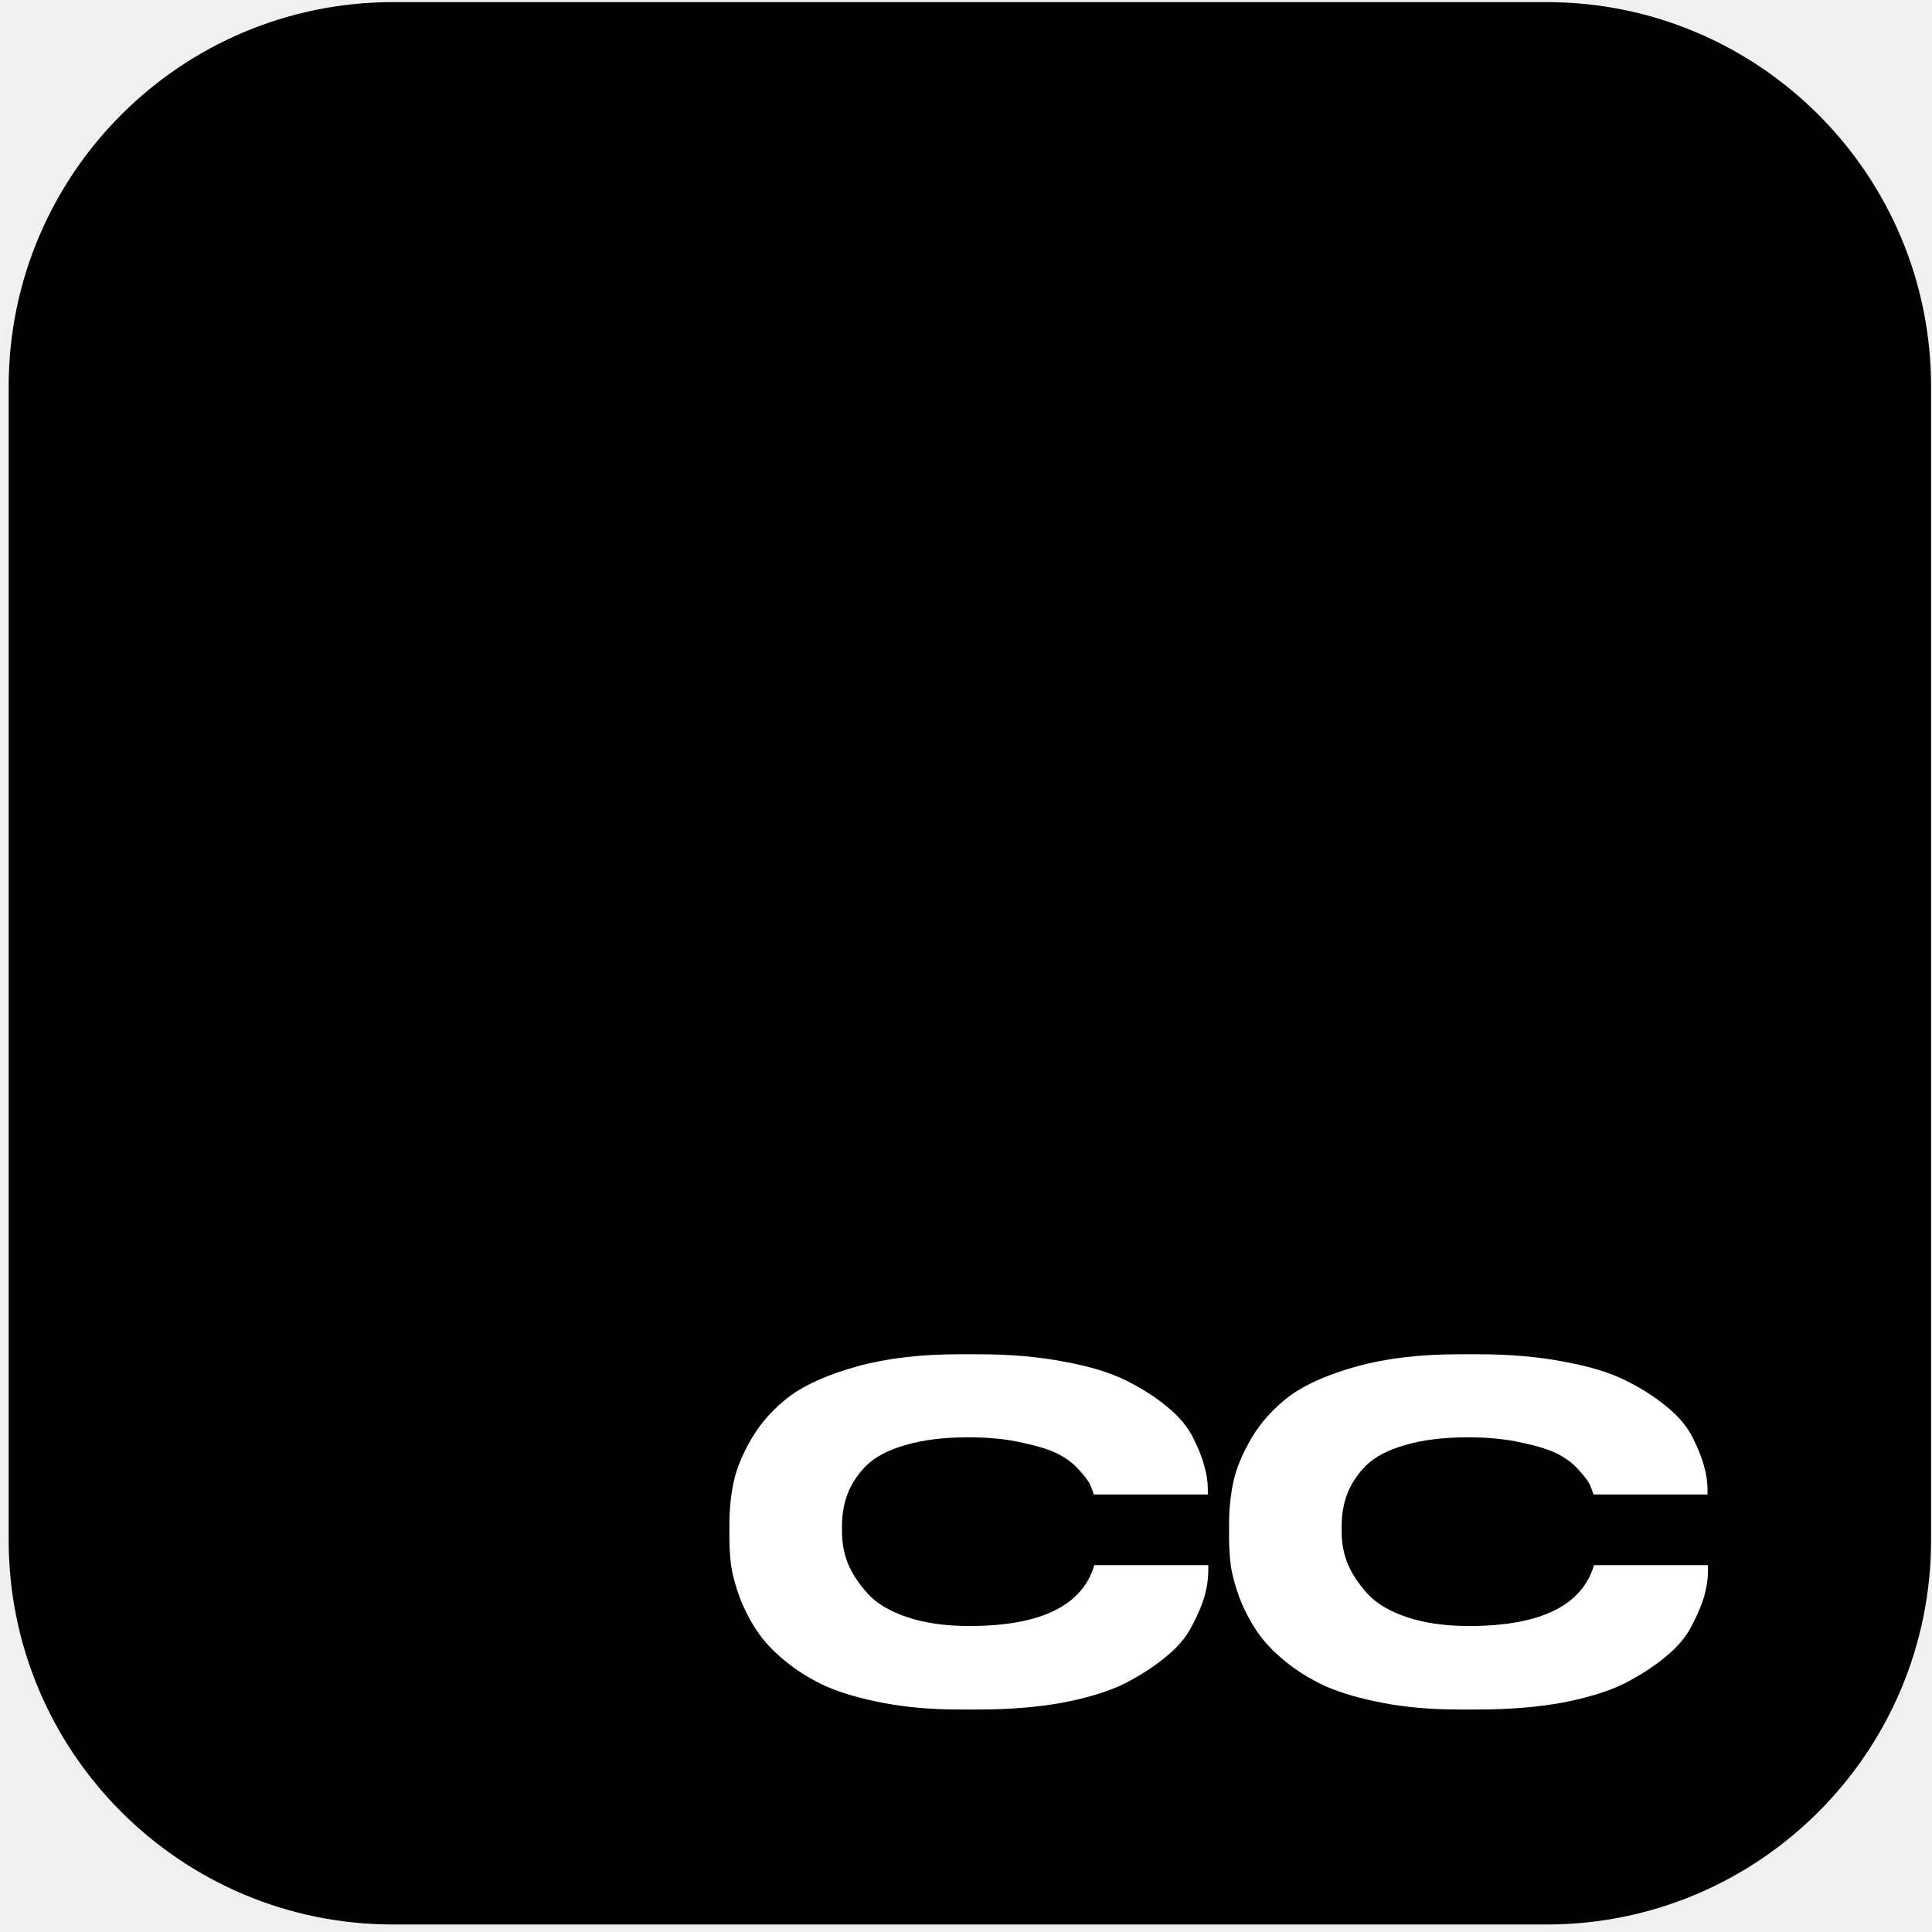
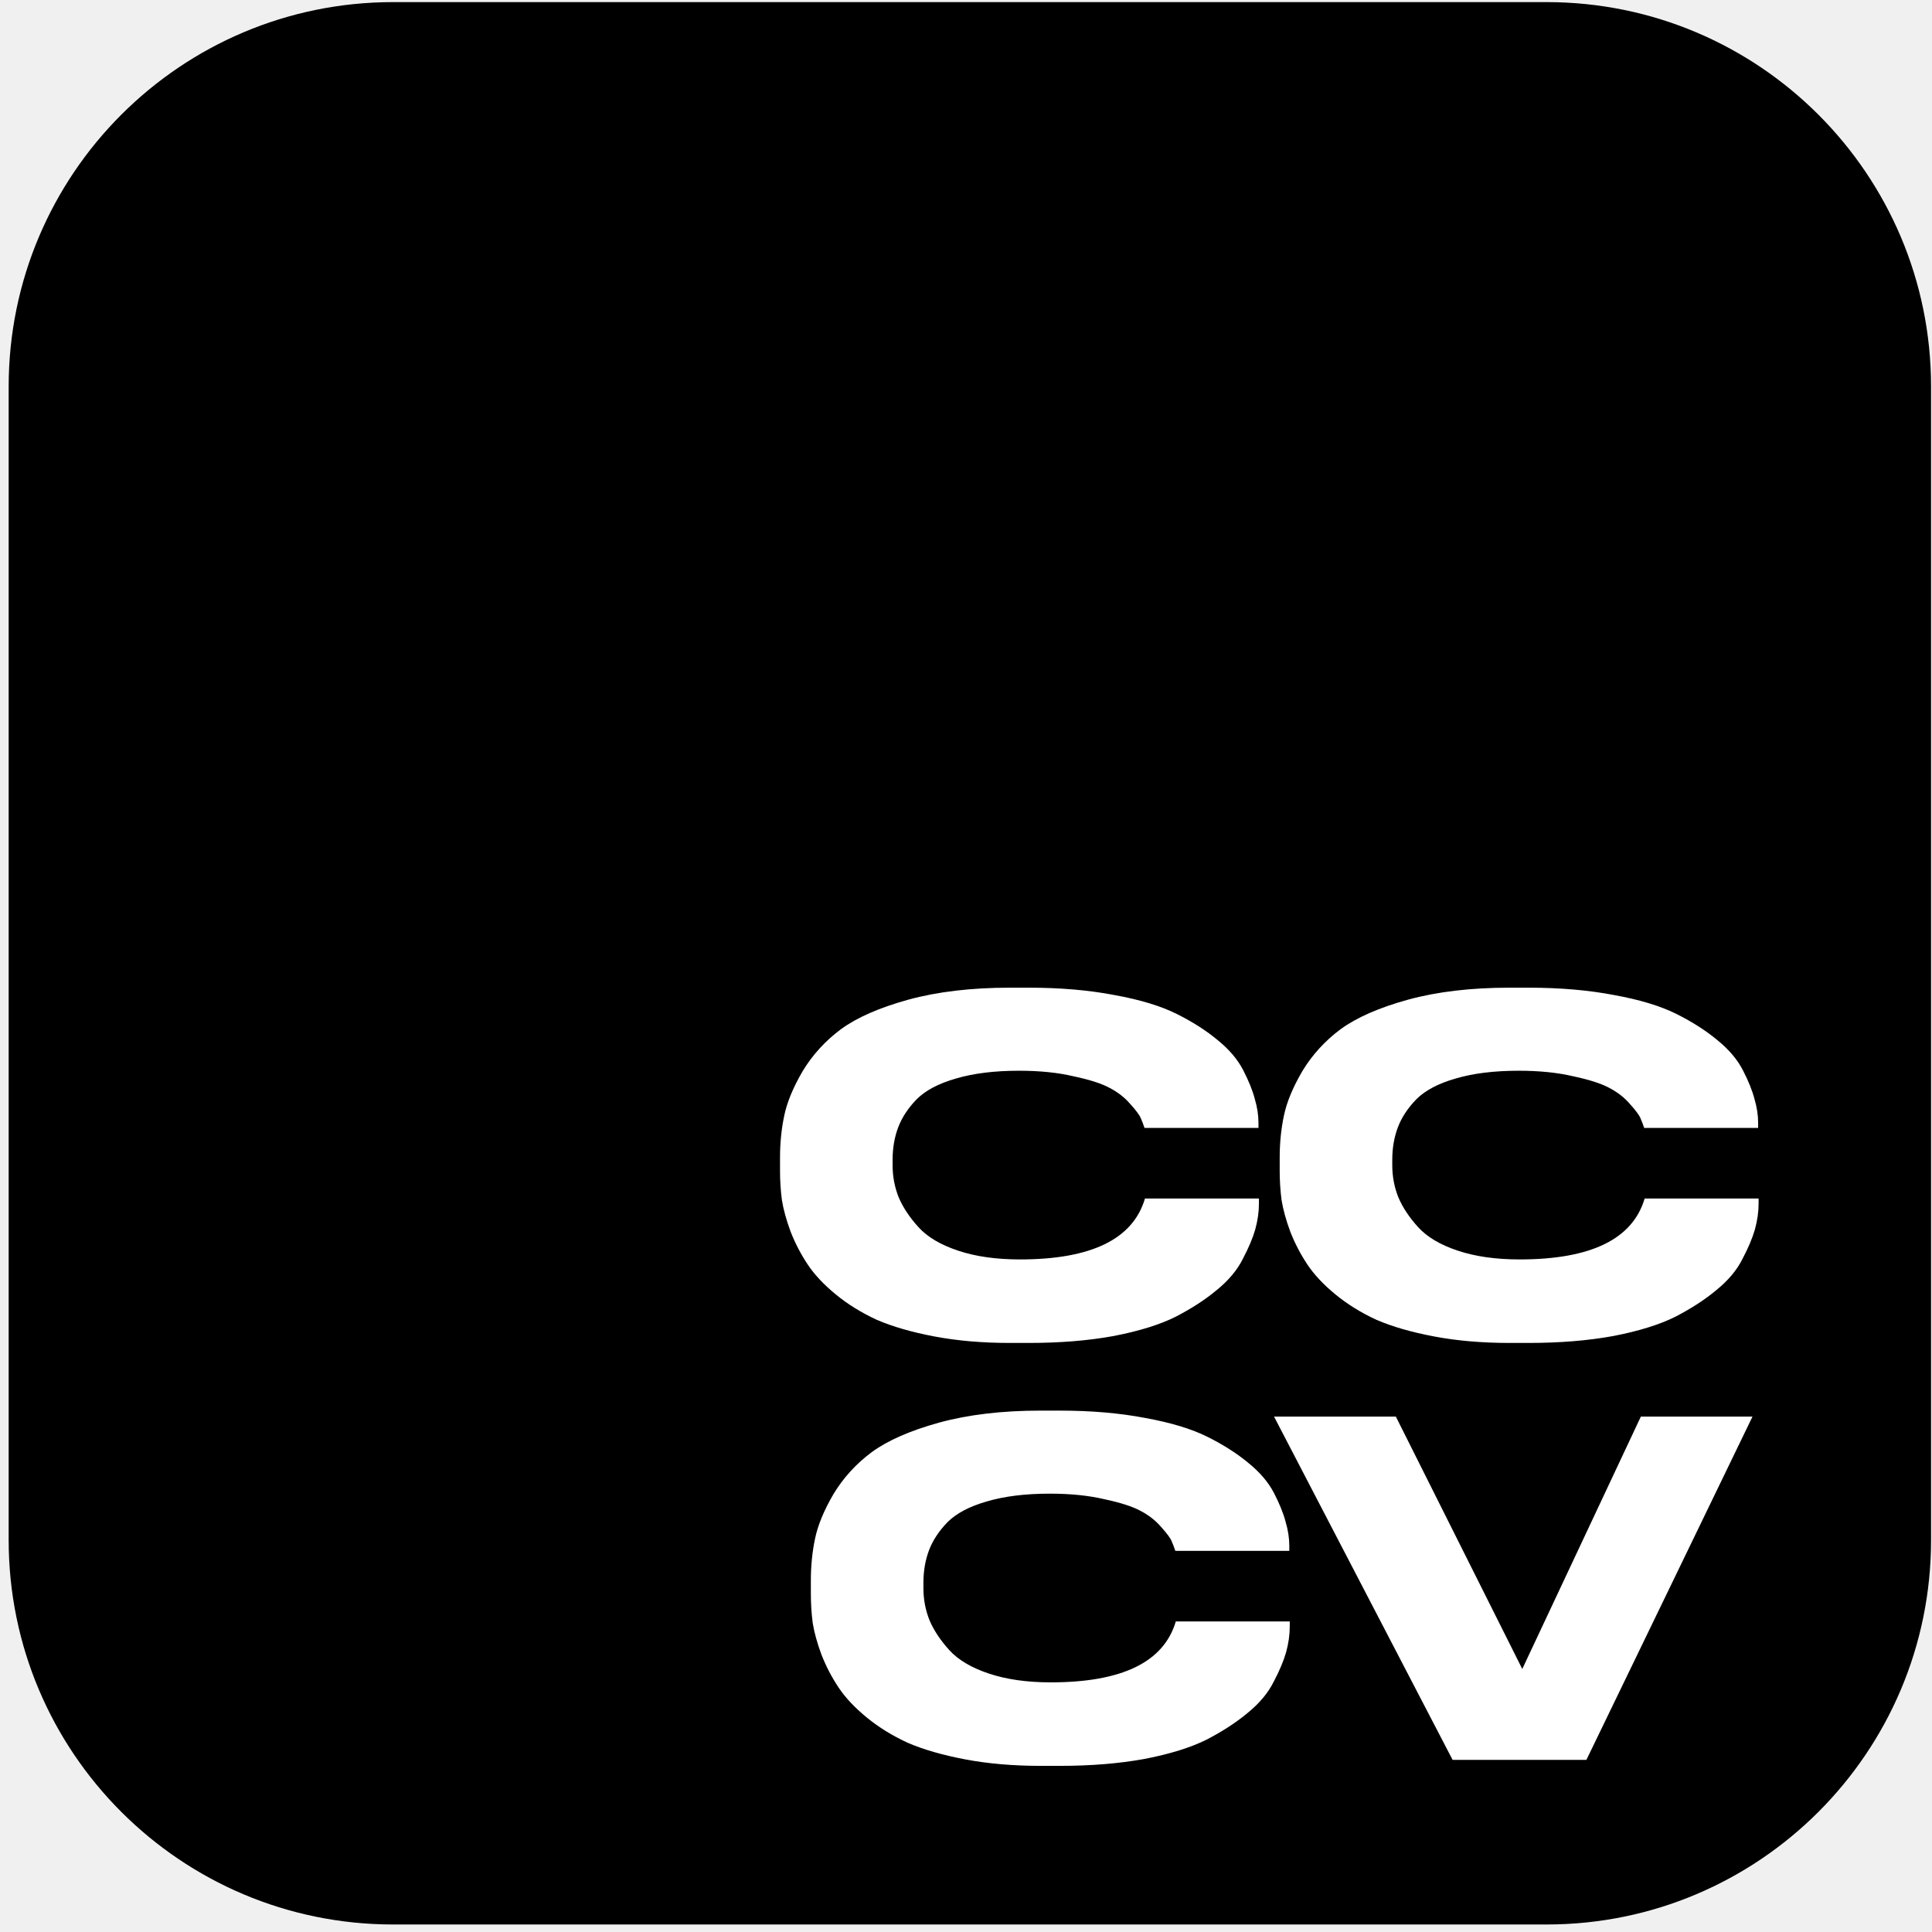
<svg xmlns="http://www.w3.org/2000/svg" width="201" height="201" viewBox="0 0 201 201" fill="none">
  <rect x="0.902" y="0.219" width="200" height="200" rx="40" fill="black" />
-   <path d="M101.757 177.853H99.789C96.941 177.853 94.333 177.629 91.965 177.181C89.597 176.733 87.597 176.157 85.965 175.453C84.365 174.717 82.941 173.837 81.693 172.813C80.445 171.789 79.469 170.749 78.765 169.693C78.061 168.637 77.469 167.501 76.989 166.285C76.541 165.069 76.237 163.965 76.077 162.973C75.949 161.981 75.885 160.973 75.885 159.949V158.557C75.885 157.053 76.029 155.613 76.317 154.237C76.605 152.829 77.245 151.277 78.237 149.581C79.261 147.885 80.589 146.429 82.221 145.213C83.885 143.997 86.221 142.973 89.229 142.141C92.269 141.309 95.789 140.893 99.789 140.893H101.757C105.053 140.893 108.029 141.149 110.685 141.661C113.341 142.141 115.501 142.797 117.165 143.629C118.829 144.461 120.253 145.373 121.437 146.365C122.621 147.325 123.501 148.365 124.077 149.485C124.653 150.605 125.053 151.597 125.277 152.461C125.533 153.325 125.661 154.157 125.661 154.957V155.485H113.805C113.677 155.101 113.549 154.765 113.421 154.477C113.293 154.157 112.925 153.661 112.317 152.989C111.741 152.317 111.021 151.757 110.157 151.309C109.325 150.861 108.077 150.461 106.413 150.109C104.781 149.725 102.893 149.533 100.749 149.533C98.189 149.533 95.997 149.805 94.173 150.349C92.381 150.861 91.021 151.581 90.093 152.509C89.197 153.437 88.557 154.413 88.173 155.437C87.789 156.461 87.597 157.581 87.597 158.797V159.373C87.597 160.525 87.805 161.629 88.221 162.685C88.669 163.741 89.357 164.781 90.285 165.805C91.213 166.829 92.589 167.645 94.413 168.253C96.237 168.861 98.381 169.165 100.845 169.165C108.269 169.165 112.605 167.053 113.853 162.829H125.709V163.357C125.709 164.221 125.581 165.117 125.325 166.045C125.069 166.941 124.637 167.965 124.029 169.117C123.453 170.269 122.557 171.341 121.341 172.333C120.157 173.325 118.733 174.253 117.069 175.117C115.405 175.949 113.245 176.621 110.589 177.133C107.965 177.613 105.021 177.853 101.757 177.853ZM153.741 177.853H151.773C148.925 177.853 146.317 177.629 143.949 177.181C141.581 176.733 139.581 176.157 137.949 175.453C136.349 174.717 134.925 173.837 133.677 172.813C132.429 171.789 131.453 170.749 130.749 169.693C130.045 168.637 129.453 167.501 128.973 166.285C128.525 165.069 128.221 163.965 128.061 162.973C127.933 161.981 127.869 160.973 127.869 159.949V158.557C127.869 157.053 128.013 155.613 128.301 154.237C128.589 152.829 129.229 151.277 130.221 149.581C131.245 147.885 132.573 146.429 134.205 145.213C135.869 143.997 138.205 142.973 141.213 142.141C144.253 141.309 147.773 140.893 151.773 140.893H153.741C157.037 140.893 160.013 141.149 162.669 141.661C165.325 142.141 167.485 142.797 169.149 143.629C170.813 144.461 172.237 145.373 173.421 146.365C174.605 147.325 175.485 148.365 176.061 149.485C176.637 150.605 177.037 151.597 177.261 152.461C177.517 153.325 177.645 154.157 177.645 154.957V155.485H165.789C165.661 155.101 165.533 154.765 165.405 154.477C165.277 154.157 164.909 153.661 164.301 152.989C163.725 152.317 163.005 151.757 162.141 151.309C161.309 150.861 160.061 150.461 158.397 150.109C156.765 149.725 154.877 149.533 152.733 149.533C150.173 149.533 147.981 149.805 146.157 150.349C144.365 150.861 143.005 151.581 142.077 152.509C141.181 153.437 140.541 154.413 140.157 155.437C139.773 156.461 139.581 157.581 139.581 158.797V159.373C139.581 160.525 139.789 161.629 140.205 162.685C140.653 163.741 141.341 164.781 142.269 165.805C143.197 166.829 144.573 167.645 146.397 168.253C148.221 168.861 150.365 169.165 152.829 169.165C160.253 169.165 164.589 167.053 165.837 162.829H177.693V163.357C177.693 164.221 177.565 165.117 177.309 166.045C177.053 166.941 176.621 167.965 176.013 169.117C175.437 170.269 174.541 171.341 173.325 172.333C172.141 173.325 170.717 174.253 169.053 175.117C167.389 175.949 165.229 176.621 162.573 177.133C159.949 177.613 157.005 177.853 153.741 177.853Z" fill="white" />
+   <path d="M107.024 139.716H105.056C102.208 139.716 99.6 139.492 97.232 139.044C94.864 138.596 92.864 138.02 91.232 137.316C89.632 136.58 88.208 135.7 86.96 134.676C85.712 133.652 84.736 132.612 84.032 131.556C83.328 130.5 82.736 129.364 82.256 128.148C81.808 126.932 81.504 125.828 81.344 124.836C81.216 123.844 81.152 122.836 81.152 121.812V120.42C81.152 118.916 81.296 117.476 81.584 116.1C81.872 114.692 82.512 113.14 83.504 111.444C84.528 109.748 85.856 108.292 87.488 107.076C89.152 105.86 91.488 104.836 94.496 104.004C97.536 103.172 101.056 102.756 105.056 102.756H107.024C110.32 102.756 113.296 103.012 115.952 103.524C118.608 104.004 120.768 104.66 122.432 105.492C124.096 106.324 125.52 107.236 126.704 108.228C127.888 109.188 128.768 110.228 129.344 111.348C129.92 112.468 130.32 113.46 130.544 114.324C130.8 115.188 130.928 116.02 130.928 116.82V117.348H119.072C118.944 116.964 118.816 116.628 118.688 116.34C118.56 116.02 118.192 115.524 117.584 114.852C117.008 114.18 116.288 113.62 115.424 113.172C114.592 112.724 113.344 112.324 111.68 111.972C110.048 111.588 108.16 111.396 106.016 111.396C103.456 111.396 101.264 111.668 99.44 112.212C97.648 112.724 96.288 113.444 95.36 114.372C94.464 115.3 93.824 116.276 93.44 117.3C93.056 118.324 92.864 119.444 92.864 120.66V121.236C92.864 122.388 93.072 123.492 93.488 124.548C93.936 125.604 94.624 126.644 95.552 127.668C96.48 128.692 97.856 129.508 99.68 130.116C101.504 130.724 103.648 131.028 106.112 131.028C113.536 131.028 117.872 128.916 119.12 124.692H130.976V125.22C130.976 126.084 130.848 126.98 130.592 127.908C130.336 128.804 129.904 129.828 129.296 130.98C128.72 132.132 127.824 133.204 126.608 134.196C125.424 135.188 124 136.116 122.336 136.98C120.672 137.812 118.512 138.484 115.856 138.996C113.232 139.476 110.288 139.716 107.024 139.716ZM159.008 139.716H157.04C154.192 139.716 151.584 139.492 149.216 139.044C146.848 138.596 144.848 138.02 143.216 137.316C141.616 136.58 140.192 135.7 138.944 134.676C137.696 133.652 136.72 132.612 136.016 131.556C135.312 130.5 134.72 129.364 134.24 128.148C133.792 126.932 133.488 125.828 133.328 124.836C133.2 123.844 133.136 122.836 133.136 121.812V120.42C133.136 118.916 133.28 117.476 133.568 116.1C133.856 114.692 134.496 113.14 135.488 111.444C136.512 109.748 137.84 108.292 139.472 107.076C141.136 105.86 143.472 104.836 146.48 104.004C149.52 103.172 153.04 102.756 157.04 102.756H159.008C162.304 102.756 165.28 103.012 167.936 103.524C170.592 104.004 172.752 104.66 174.416 105.492C176.08 106.324 177.504 107.236 178.688 108.228C179.872 109.188 180.752 110.228 181.328 111.348C181.904 112.468 182.304 113.46 182.528 114.324C182.784 115.188 182.912 116.02 182.912 116.82V117.348H171.056C170.928 116.964 170.8 116.628 170.672 116.34C170.544 116.02 170.176 115.524 169.568 114.852C168.992 114.18 168.272 113.62 167.408 113.172C166.576 112.724 165.328 112.324 163.664 111.972C162.032 111.588 160.144 111.396 158 111.396C155.44 111.396 153.248 111.668 151.424 112.212C149.632 112.724 148.272 113.444 147.344 114.372C146.448 115.3 145.808 116.276 145.424 117.3C145.04 118.324 144.848 119.444 144.848 120.66V121.236C144.848 122.388 145.056 123.492 145.472 124.548C145.92 125.604 146.608 126.644 147.536 127.668C148.464 128.692 149.84 129.508 151.664 130.116C153.488 130.724 155.632 131.028 158.096 131.028C165.52 131.028 169.856 128.916 171.104 124.692H182.96V125.22C182.96 126.084 182.832 126.98 182.576 127.908C182.32 128.804 181.888 129.828 181.28 130.98C180.704 132.132 179.808 133.204 178.592 134.196C177.408 135.188 175.984 136.116 174.32 136.98C172.656 137.812 170.496 138.484 167.84 138.996C165.216 139.476 162.272 139.716 159.008 139.716Z" fill="white" />
+   <path d="M110.231 183.716H108.263C105.415 183.716 102.807 183.492 100.439 183.044C98.07 182.596 96.07 182.02 94.439 181.316C92.838 180.58 91.415 179.7 90.166 178.676C88.918 177.652 87.942 176.612 87.239 175.556C86.534 174.5 85.942 173.364 85.463 172.148C85.014 170.932 84.71 169.828 84.55 168.836C84.422 167.844 84.359 166.836 84.359 165.812V164.42C84.359 162.916 84.502 161.476 84.79 160.1C85.079 158.692 85.719 157.14 86.71 155.444C87.734 153.748 89.062 152.292 90.695 151.076C92.359 149.86 94.695 148.836 97.703 148.004C100.743 147.172 104.263 146.756 108.263 146.756H110.231C113.527 146.756 116.503 147.012 119.159 147.524C121.815 148.004 123.975 148.66 125.639 149.492C127.303 150.324 128.727 151.236 129.911 152.228C131.095 153.188 131.975 154.228 132.551 155.348C133.127 156.468 133.527 157.46 133.751 158.324C134.007 159.188 134.135 160.02 134.135 160.82V161.348H122.279C122.151 160.964 122.023 160.628 121.895 160.34C121.767 160.02 121.399 159.524 120.791 158.852C120.215 158.18 119.495 157.62 118.631 157.172C117.799 156.724 116.551 156.324 114.887 155.972C113.255 155.588 111.367 155.396 109.223 155.396C106.663 155.396 104.471 155.668 102.647 156.212C100.855 156.724 99.495 157.444 98.567 158.372C97.671 159.3 97.031 160.276 96.647 161.3C96.263 162.324 96.07 163.444 96.07 164.66V165.236C96.07 166.388 96.278 167.492 96.695 168.548C97.142 169.604 97.831 170.644 98.758 171.668C99.686 172.692 101.063 173.508 102.887 174.116C104.711 174.724 106.855 175.028 109.319 175.028C116.743 175.028 121.079 172.916 122.327 168.692H134.183V169.22C134.183 170.084 134.055 170.98 133.799 171.908C133.543 172.804 133.111 173.828 132.503 174.98C131.927 176.132 131.031 177.204 129.815 178.196C128.631 179.188 127.207 180.116 125.543 180.98C123.879 181.812 121.719 182.484 119.063 182.996C116.439 183.476 113.495 183.716 110.231 183.716ZM165.045 183.092H151.125L132.549 147.38H145.221L158.373 173.636L170.709 147.38H182.325L165.045 183.092Z" fill="white" />
</svg>
